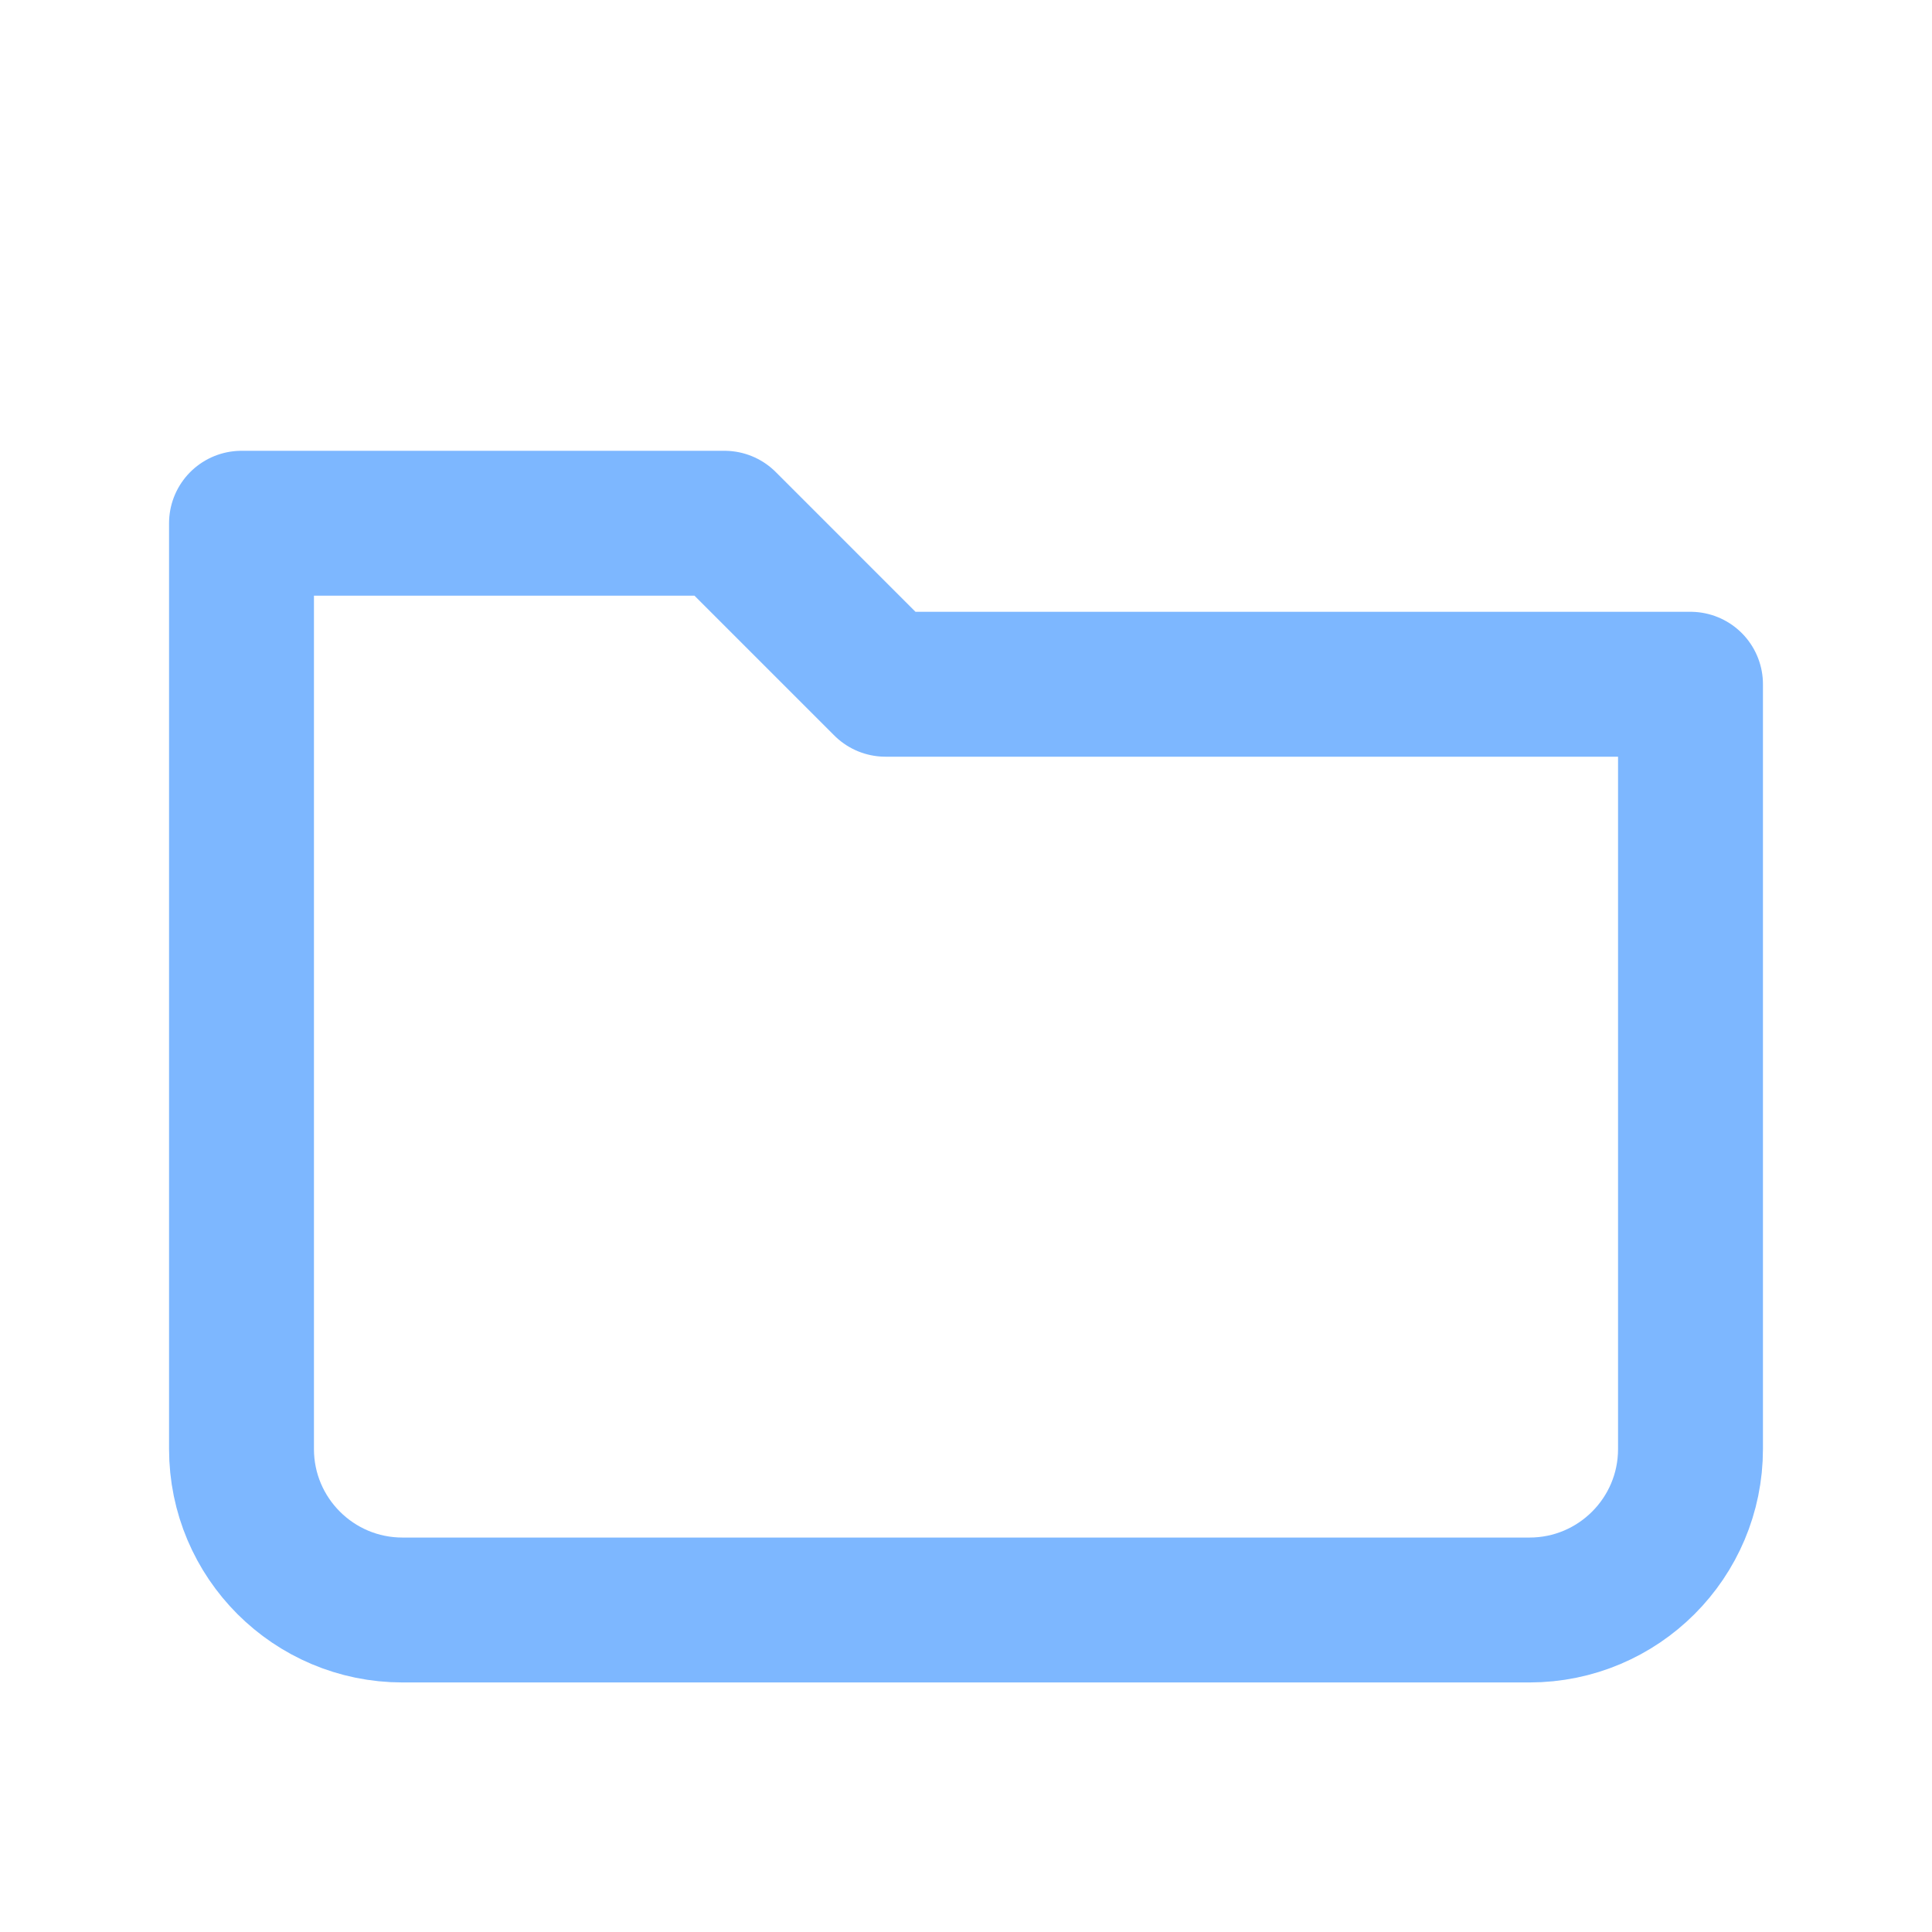
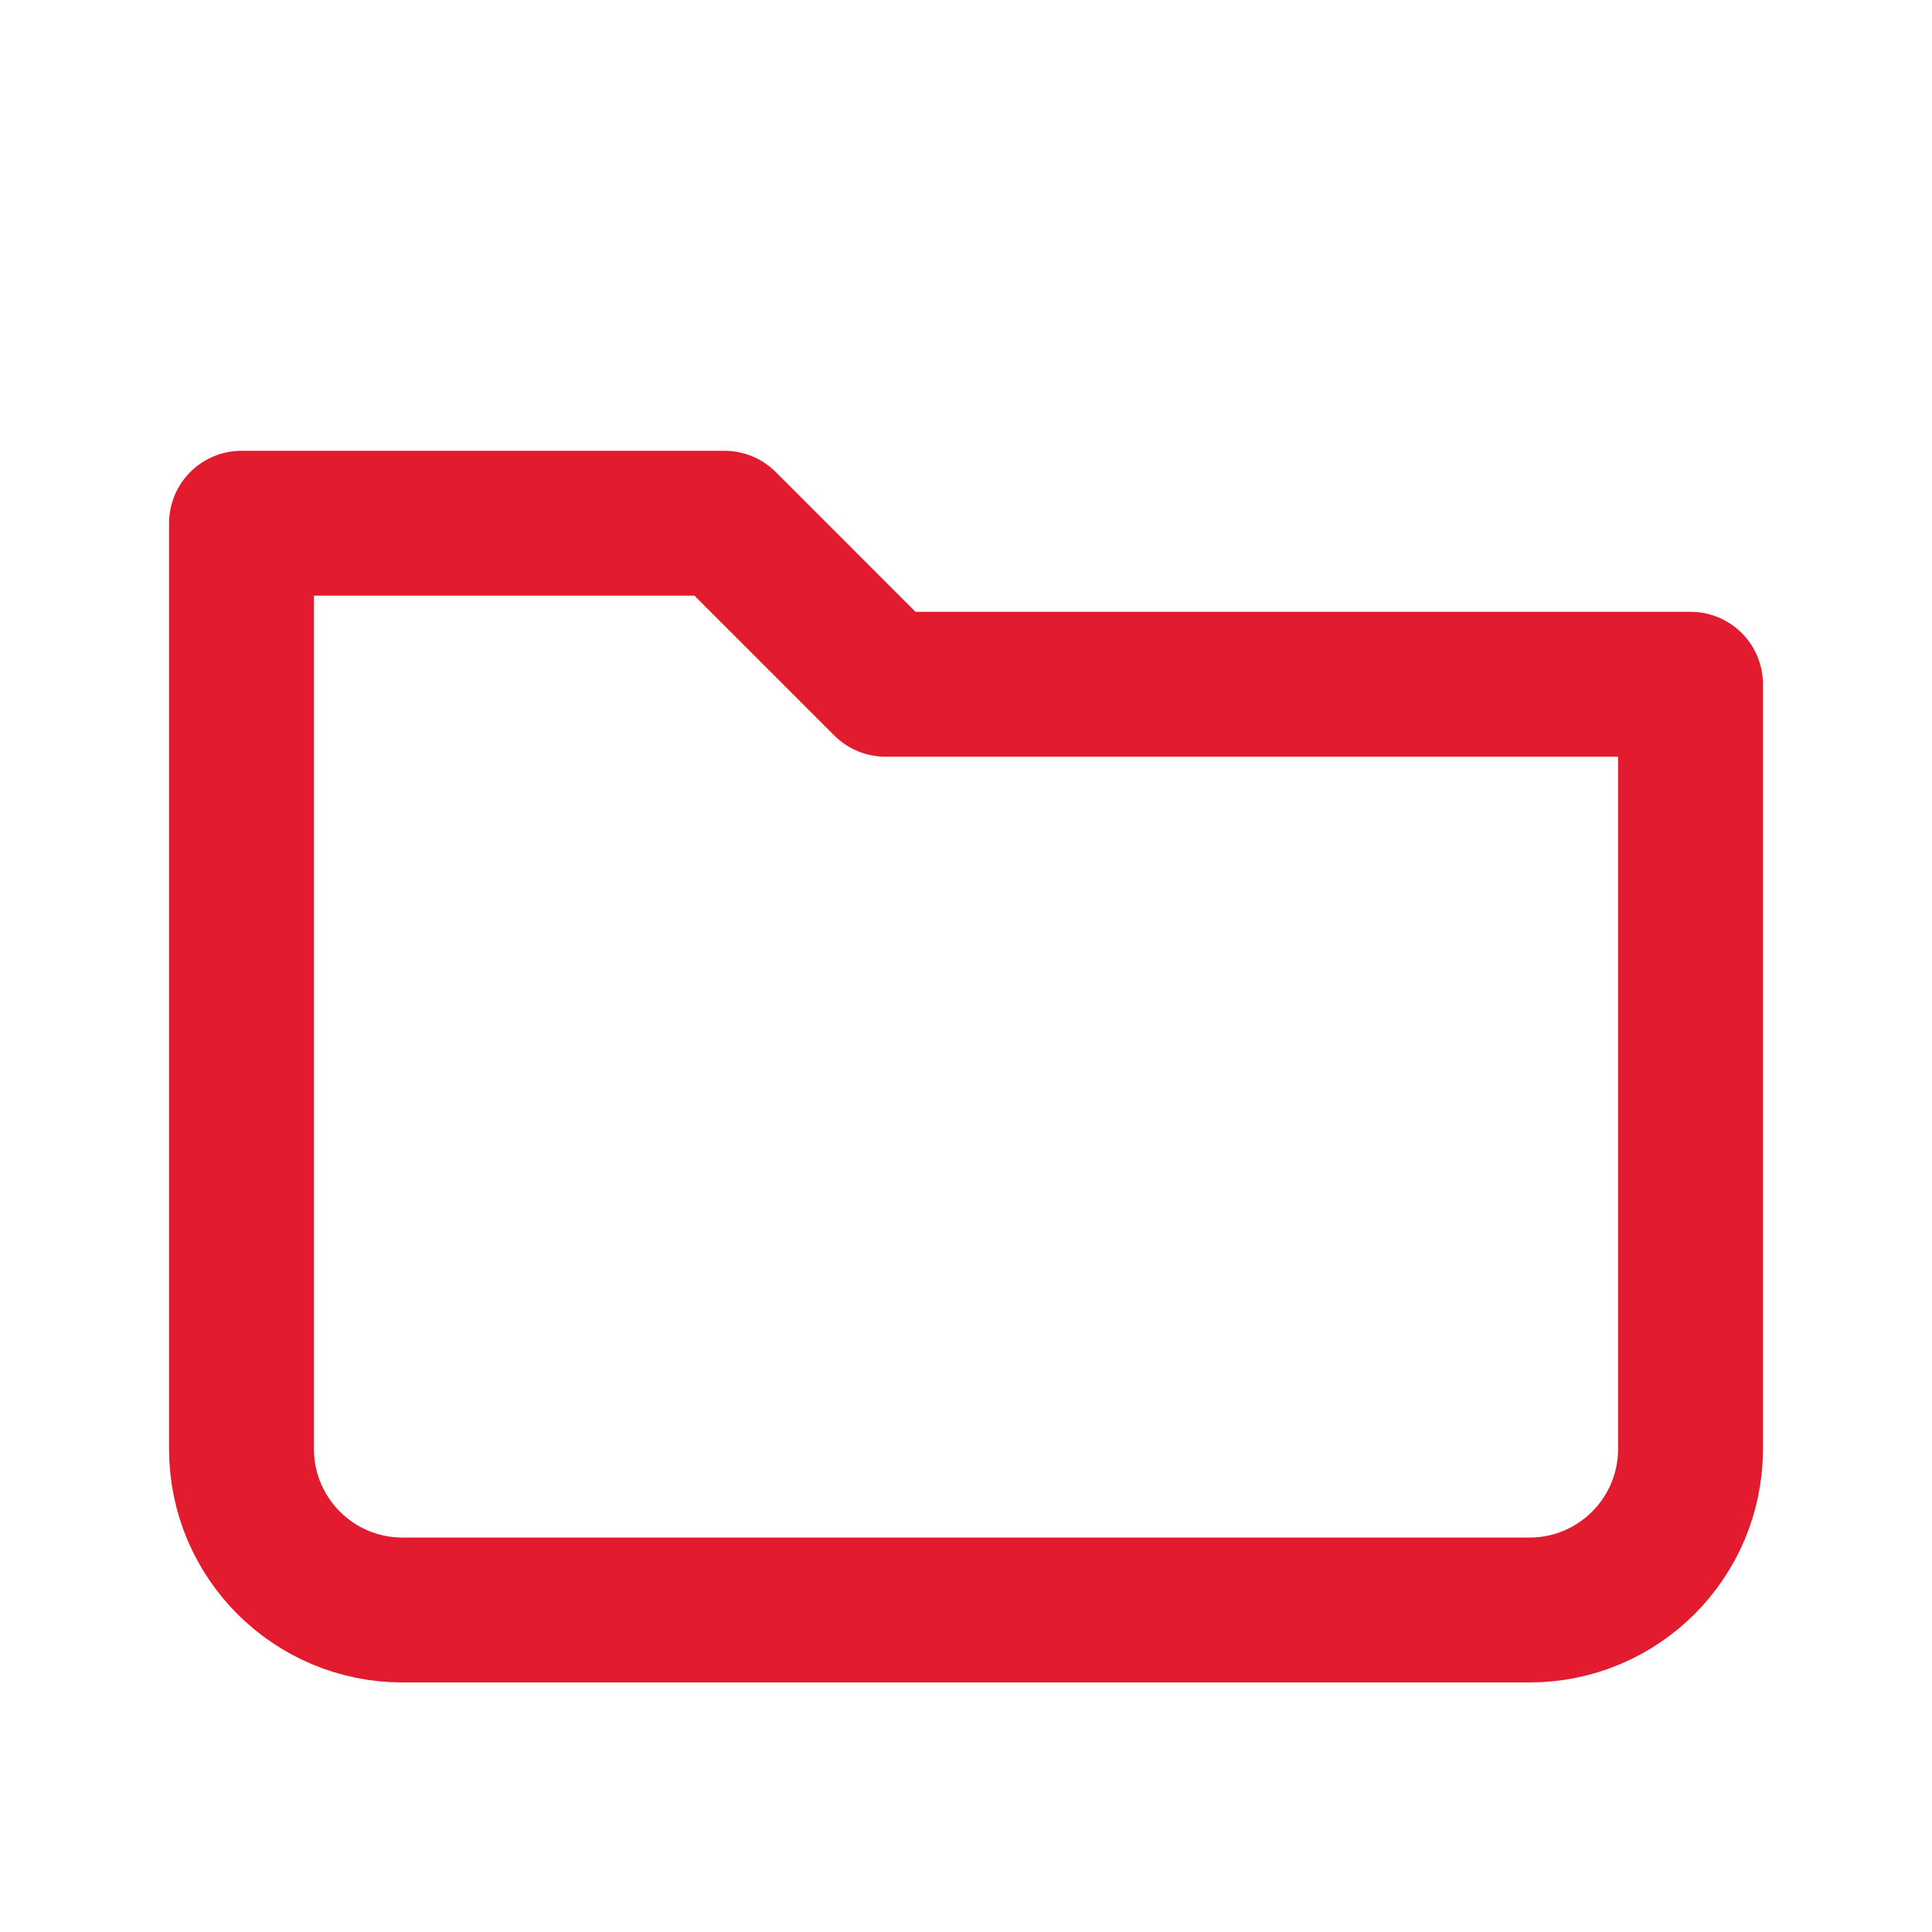
<svg xmlns="http://www.w3.org/2000/svg" viewBox="0 0 24 24">
-   <path d="M3 6.5h6l2 2h10v9.5a2 2 0 0 1-2 2H5a2 2 0 0 1-2-2z" fill="none" stroke="#7DB7FF" stroke-width="1.8" stroke-linejoin="round" />
+   <path d="M3 6.5h6l2 2h10v9.5a2 2 0 0 1-2 2H5a2 2 0 0 1-2-2z" fill="none" stroke="#E31B2F" stroke-width="1.8" stroke-linejoin="round" />
</svg>
